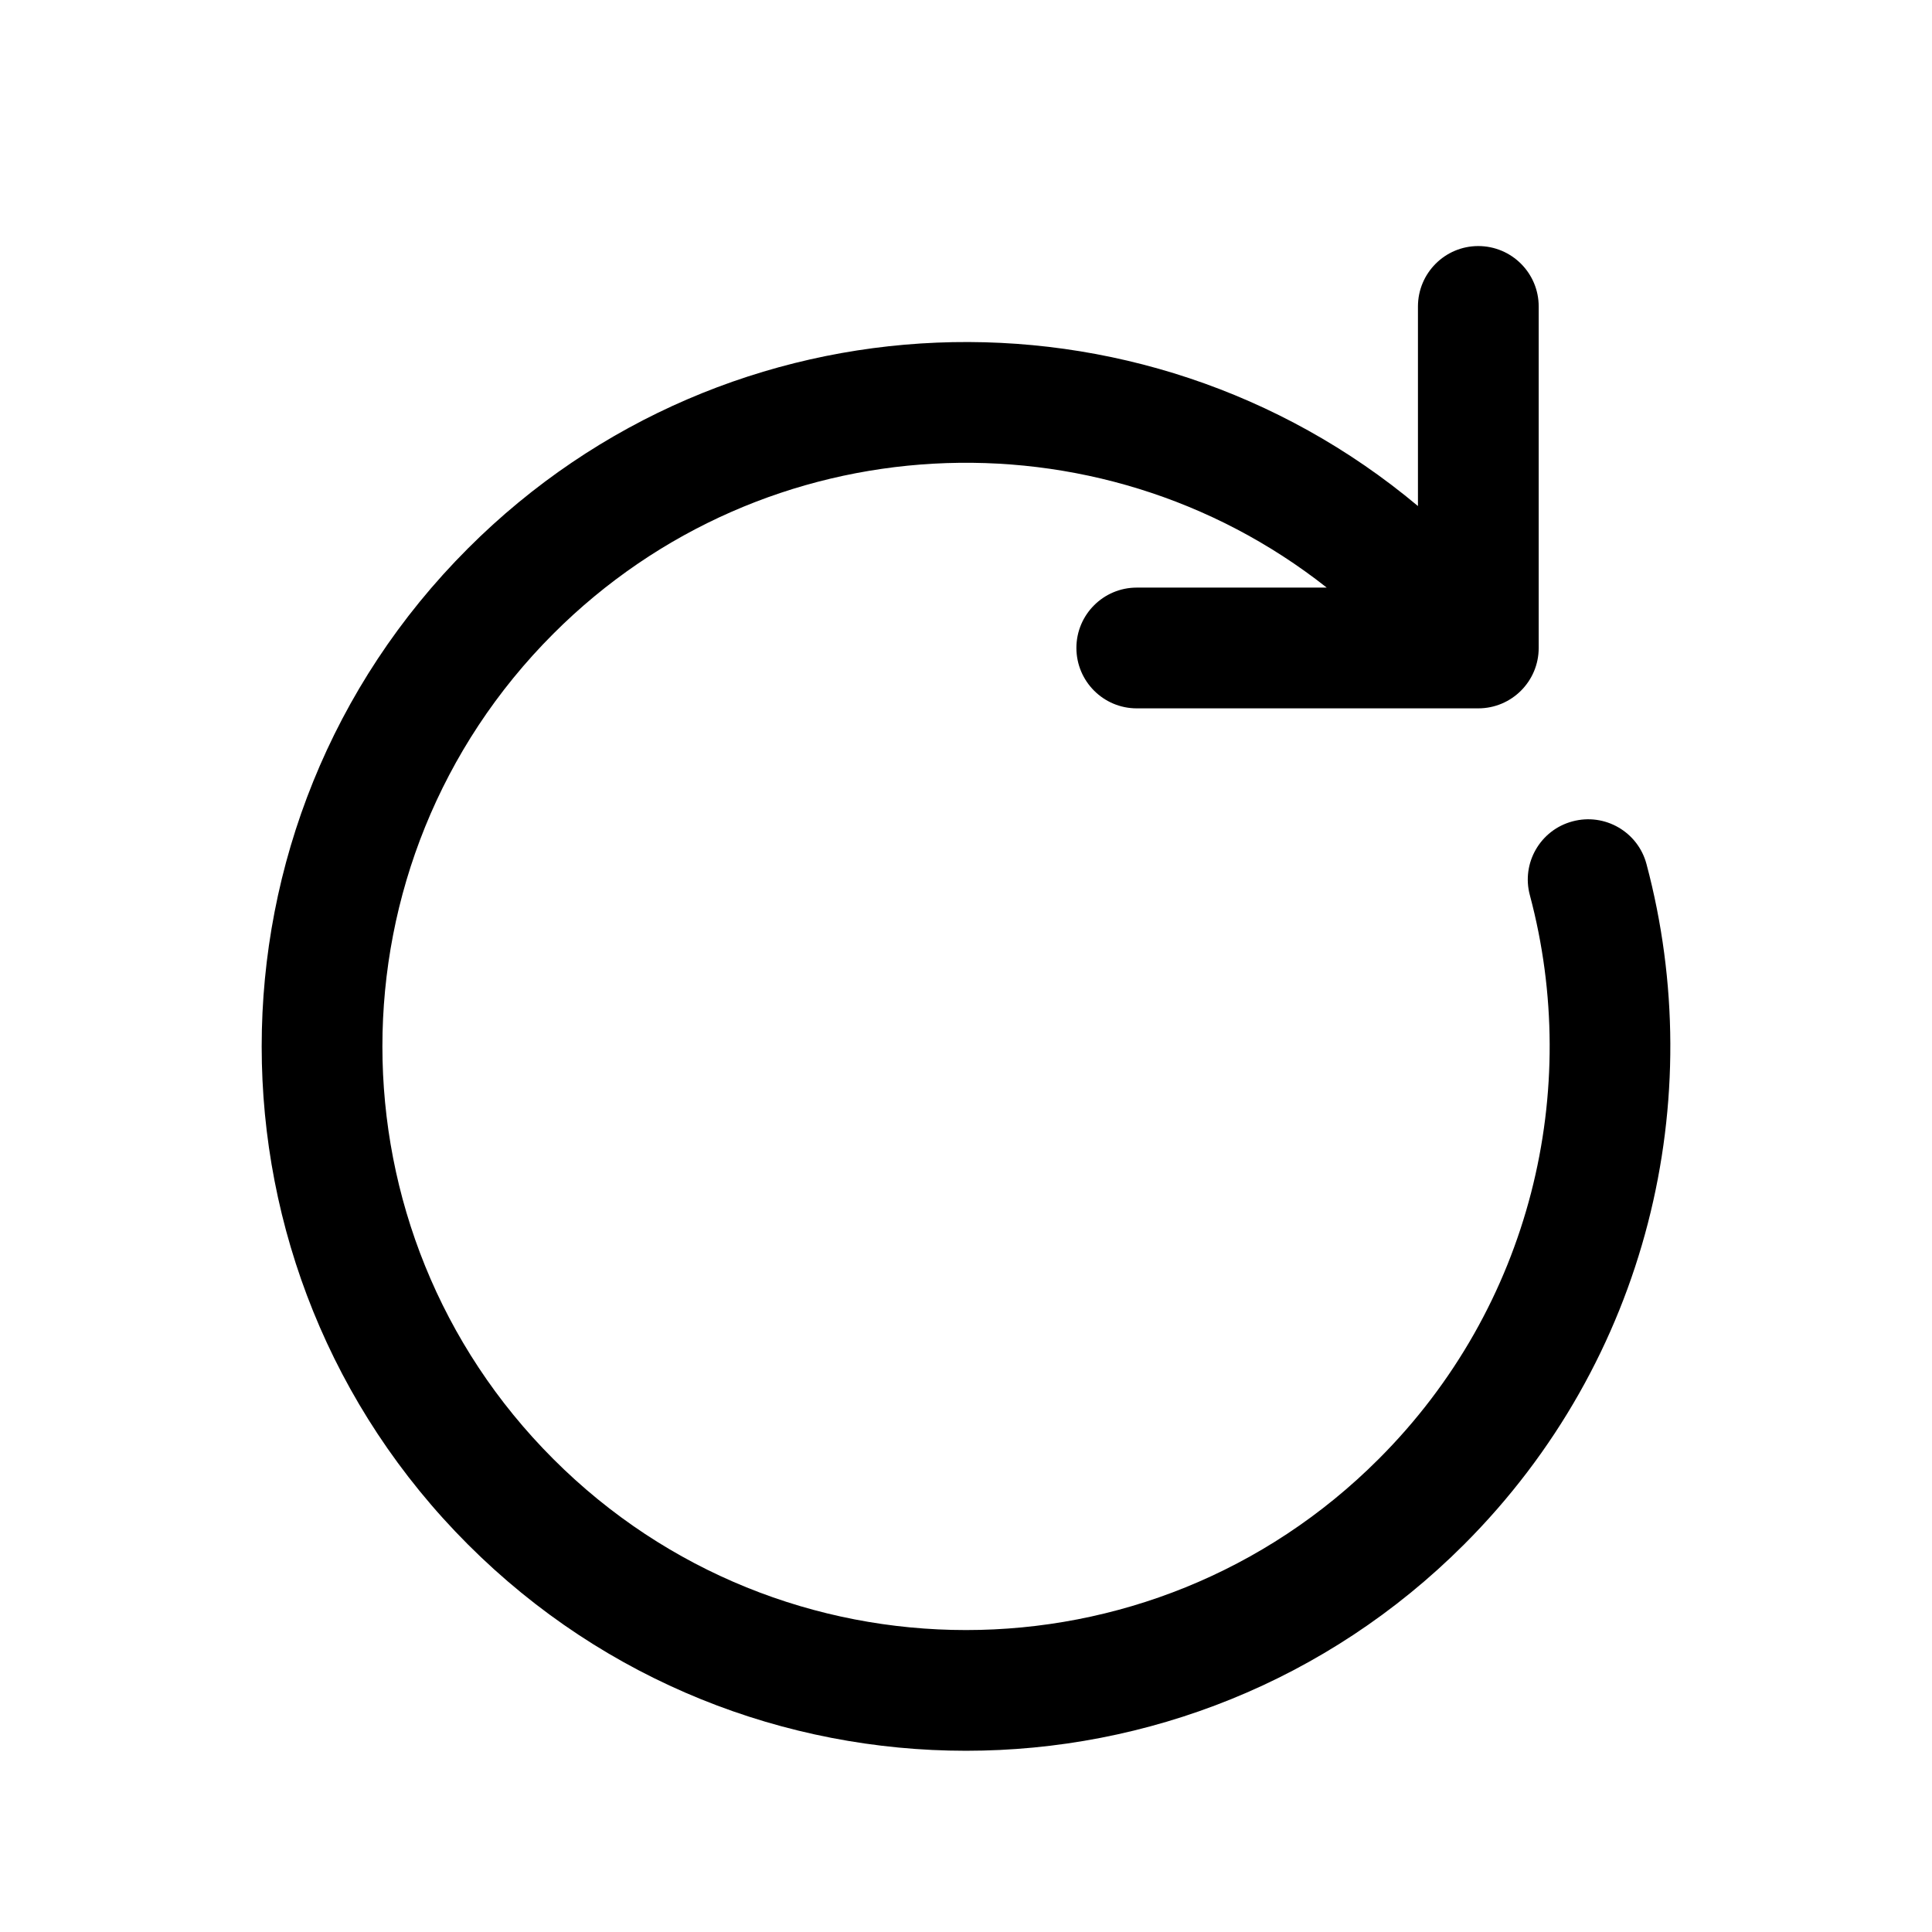
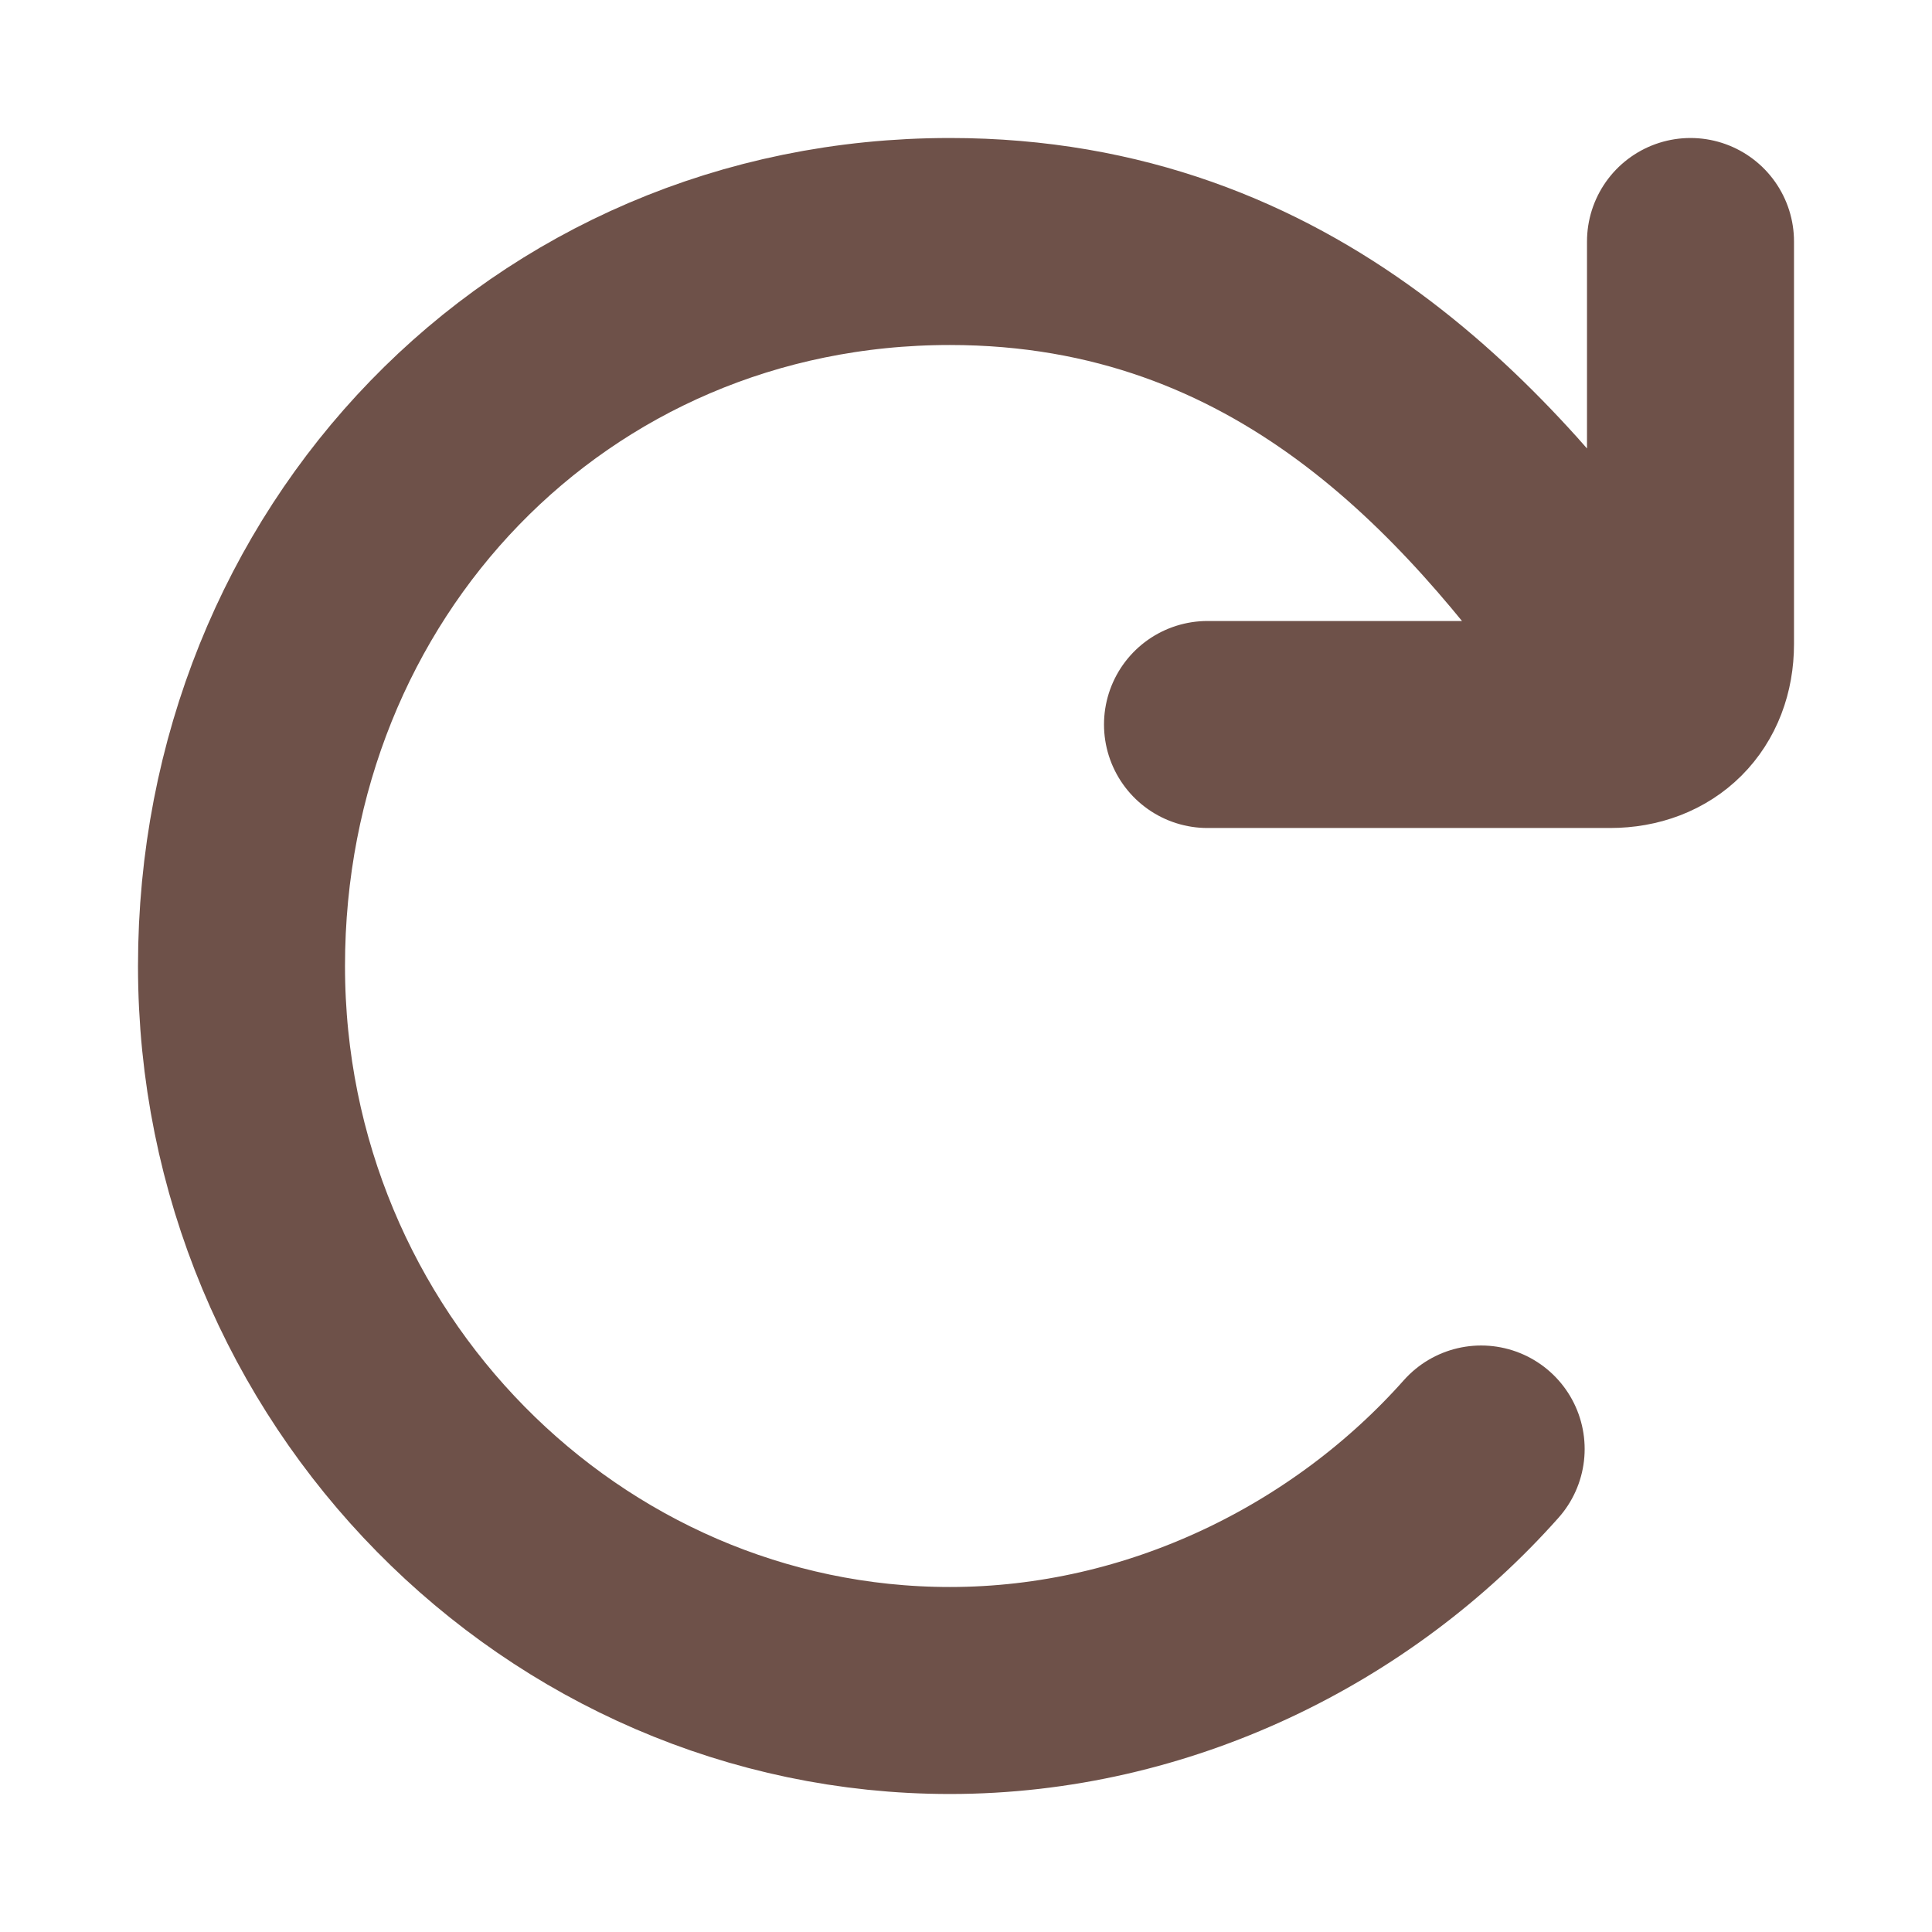
<svg xmlns="http://www.w3.org/2000/svg" preserveAspectRatio="none" overflow="visible" style="display: block;" width="14" height="14" viewBox="0 0 14 14" fill="none">
-   <g id="solar:restart-outline">
-     <path id="Vector" d="M10.712 1.783C10.954 1.783 11.15 1.979 11.15 2.221V4.695C11.15 4.937 10.954 5.133 10.712 5.133H8.237C7.996 5.133 7.8 4.937 7.8 4.695C7.8 4.454 7.996 4.258 8.237 4.258H9.614C7.955 2.949 5.541 3.061 4.01 4.592C2.358 6.244 2.358 8.922 4.01 10.573C5.661 12.225 8.339 12.225 9.99 10.573C11.097 9.467 11.463 7.899 11.086 6.487C11.023 6.254 11.162 6.014 11.395 5.952C11.629 5.889 11.869 6.028 11.931 6.261C12.385 7.963 11.945 9.856 10.609 11.192C8.616 13.185 5.384 13.185 3.391 11.192C1.398 9.199 1.398 5.967 3.391 3.974C5.276 2.088 8.269 1.986 10.275 3.667V2.221C10.275 1.979 10.471 1.783 10.712 1.783Z" fill-rule="evenodd" clip-rule="evenodd" fill="black" />
+   <g id="garden:reload-stroke-12">
+     <path id="Vector" d="M11.667 4.667C10.733 3.383 9.333 1.75 6.883 1.75C3.967 1.75 1.75 4.083 1.75 7C1.75 9.917 4.083 12.25 6.883 12.25C8.4 12.25 9.8 11.55 10.733 10.5M12.25 1.75V4.667C12.25 5.017 12.017 5.25 11.667 5.25H8.75" stroke-width="1.5" stroke-linecap="round" stroke="#6E5149" />
  </g>
</svg>
